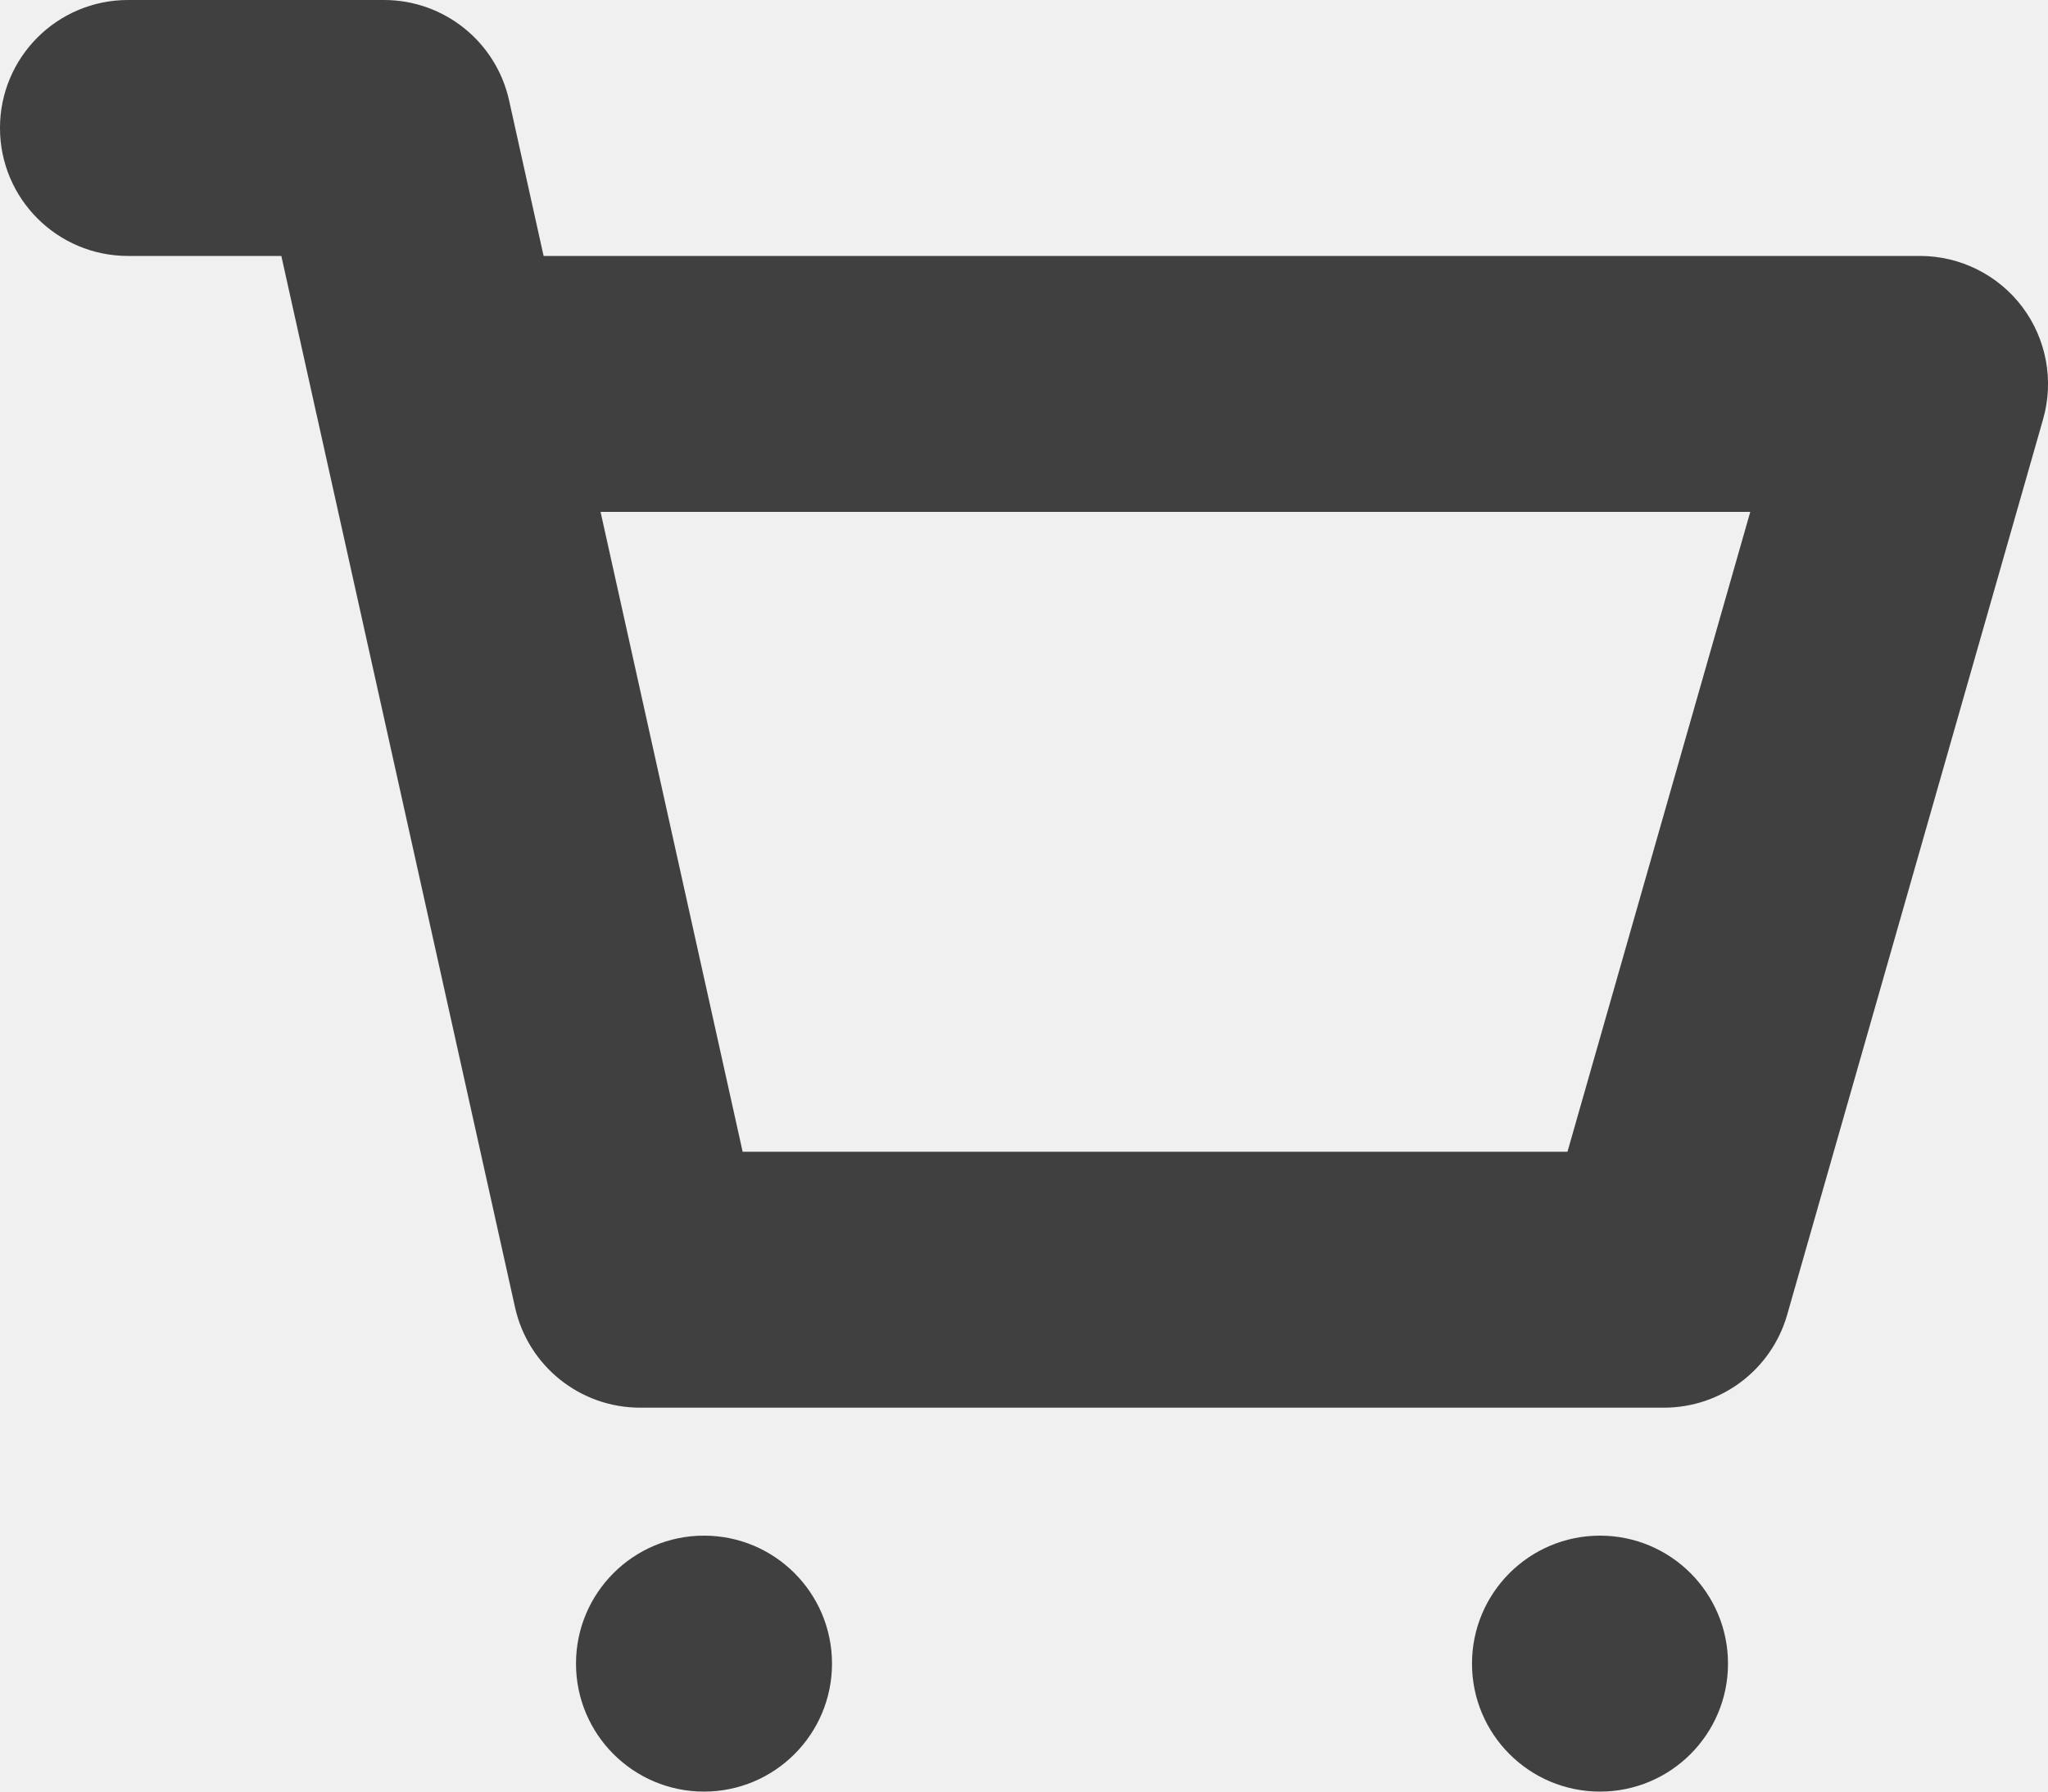
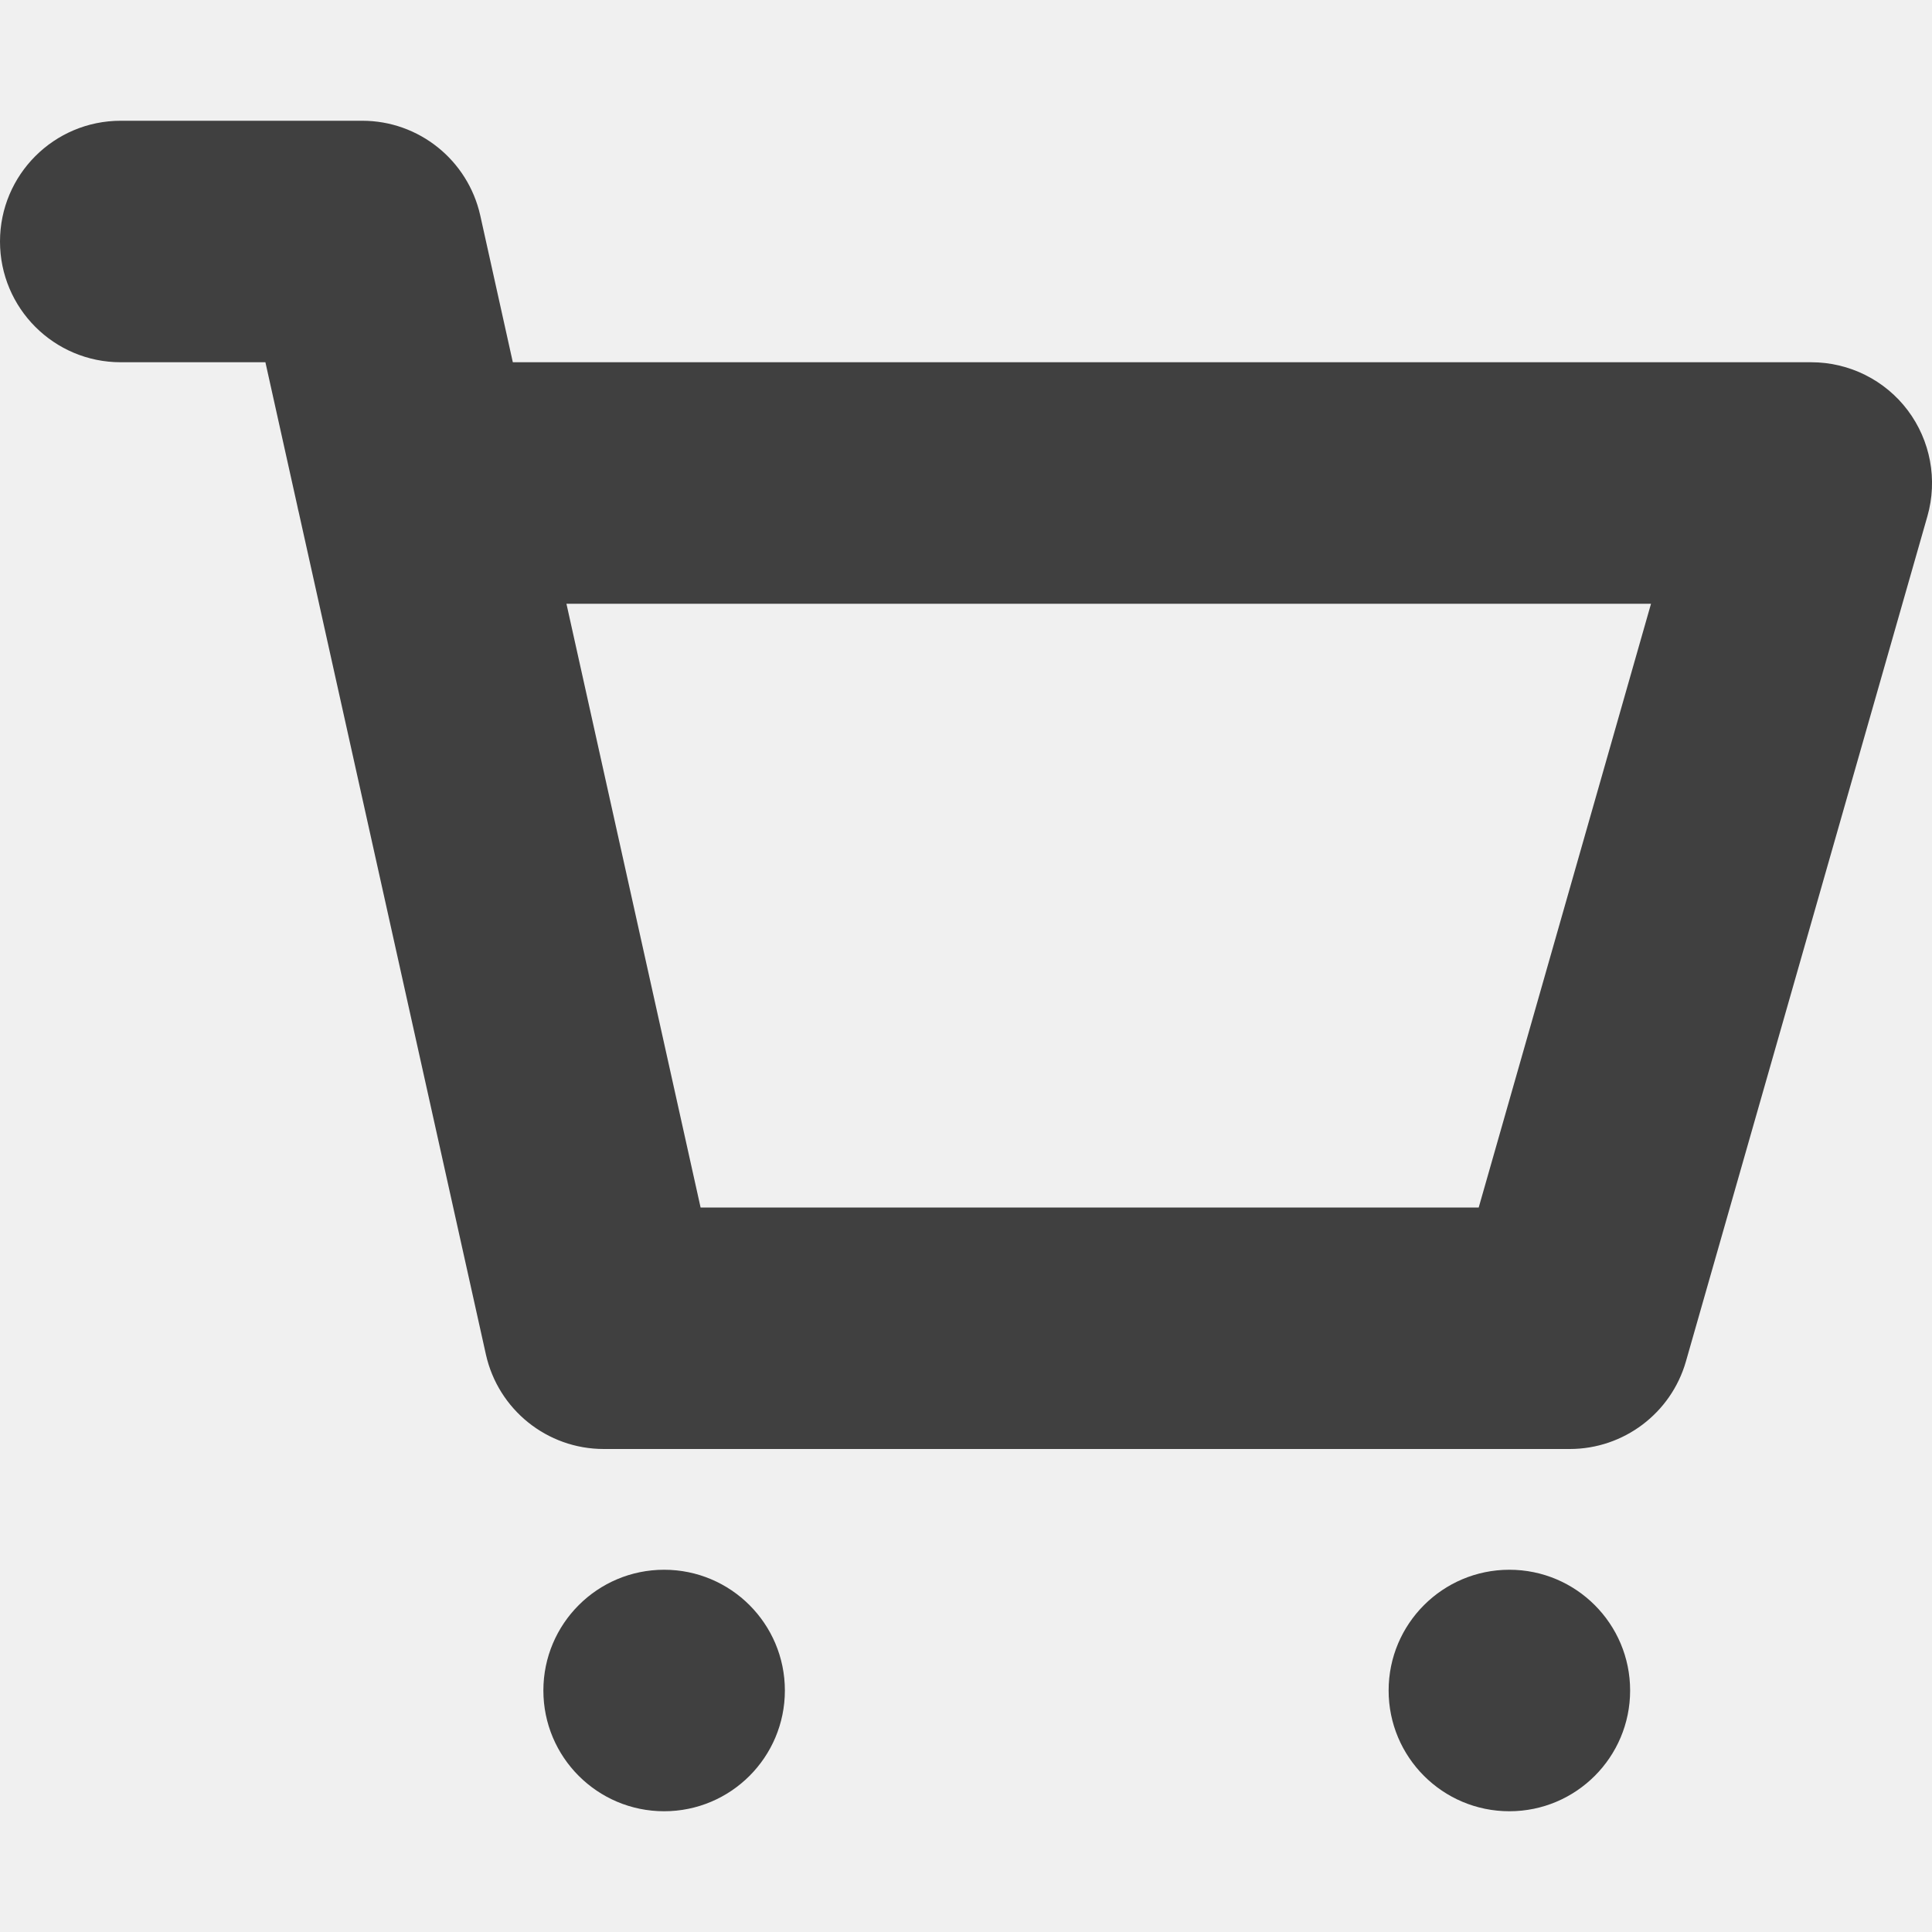
- <svg xmlns="http://www.w3.org/2000/svg" id="NEW_NO_Container" data-name="NEW NO Container" viewBox="0 0 16 14">
-   <defs>
-     <style>.cls-1{fill:#404040;}</style>
-   </defs>
-   <g id="icon-cart">
-     <circle class="cls-1" cx="5.5" cy="13" r="1" />
-     <circle class="cls-1" cx="12.5" cy="13" r="1" />
-     <path class="cls-1" d="M15.799,3.398A1.002,1.002,0,0,0,15,3H4.247L3.977,1.783A1.001,1.001,0,0,0,3,1H1A1,1,0,0,0,1,3H2.198L2.463,4.193c.003.017.007.033.011.049l1.55,6.975A1.001,1.001,0,0,0,5,12h8a1.001,1.001,0,0,0,.962-.725l2-7A1.002,1.002,0,0,0,15.799,3.398ZM12.246,10H5.802l-1.11-5h8.982Z" transform="translate(-0.0001 -1)" />
+ <svg xmlns="http://www.w3.org/2000/svg" version="1.1" x="0px" y="0px" viewBox="0 0 16 16" style="enable-background:new 0 0 16 16;" xml:space="preserve">
+   <style type="text/css">
+ 	.st0{display:none;}
+ 	.st1{display:inline;}
+ 	.st2{fill:#404040;}
+ 	.st3{fill:#FFFFFF;}
+ 	.st4{fill:none;}
+ 	.st5{opacity:0.3;fill:none;}
+ 	.st6{fill:#FF0000;}
+ 	.st7{fill-rule:evenodd;clip-rule:evenodd;fill:#404040;}
+ 	.st8{fill-rule:evenodd;clip-rule:evenodd;fill:#FFFFFF;}
+ 	.st9{fill-rule:evenodd;clip-rule:evenodd;fill:#2867B2;}
+ 	.st10{fill:#EE1376;}
+ 	.st11{fill:#1DA1F2;}
+ 	.st12{fill:#1877F2;}
+ 	.st13{display:inline;fill:none;}
+ 	.st14{display:inline;fill:#404040;}
+ 	.st15{display:inline;opacity:0.3;fill:none;}
+ 	.st16{display:inline;fill-rule:evenodd;clip-rule:evenodd;fill:#404040;}
+ 	.st17{fill:none;stroke:#404040;stroke-width:2;stroke-linecap:round;}
+ </style>
+   <g id="Outter_Container" class="st0">
+ </g>
+   <g id="NEW" class="st0">
+ </g>
+   <g id="NEW_NO_Container">
+     <g id="icon-cart_2_">
+       <g>
+         <g>
+           <g>
+             <circle class="st2" cx="5.5" cy="14" r="1" />
+           </g>
+           <g>
+             <circle class="st2" cx="12.5" cy="14" r="1" />
+           </g>
+           <path class="st2" d="M15.799,3.398C15.61,3.147,15.314,3,15,3H4.247L3.977,1.783C3.874,1.326,3.469,1,3,1      h-2c-0.553,0-1,0.448-1,1s0.447,1,1,1h1.198L2.463,4.193C2.466,4.21,2.47,4.226,2.474,4.242l1.55,6.975      C4.126,11.674,4.531,12,5,12h8c0.446,0,0.839-0.296,0.962-0.725l2-7C16.048,3.973,15.987,3.648,15.799,3.398z       M12.246,10H5.802L4.691,5h8.982L12.246,10z" />
+         </g>
+       </g>
+     </g>
  </g>
</svg>
